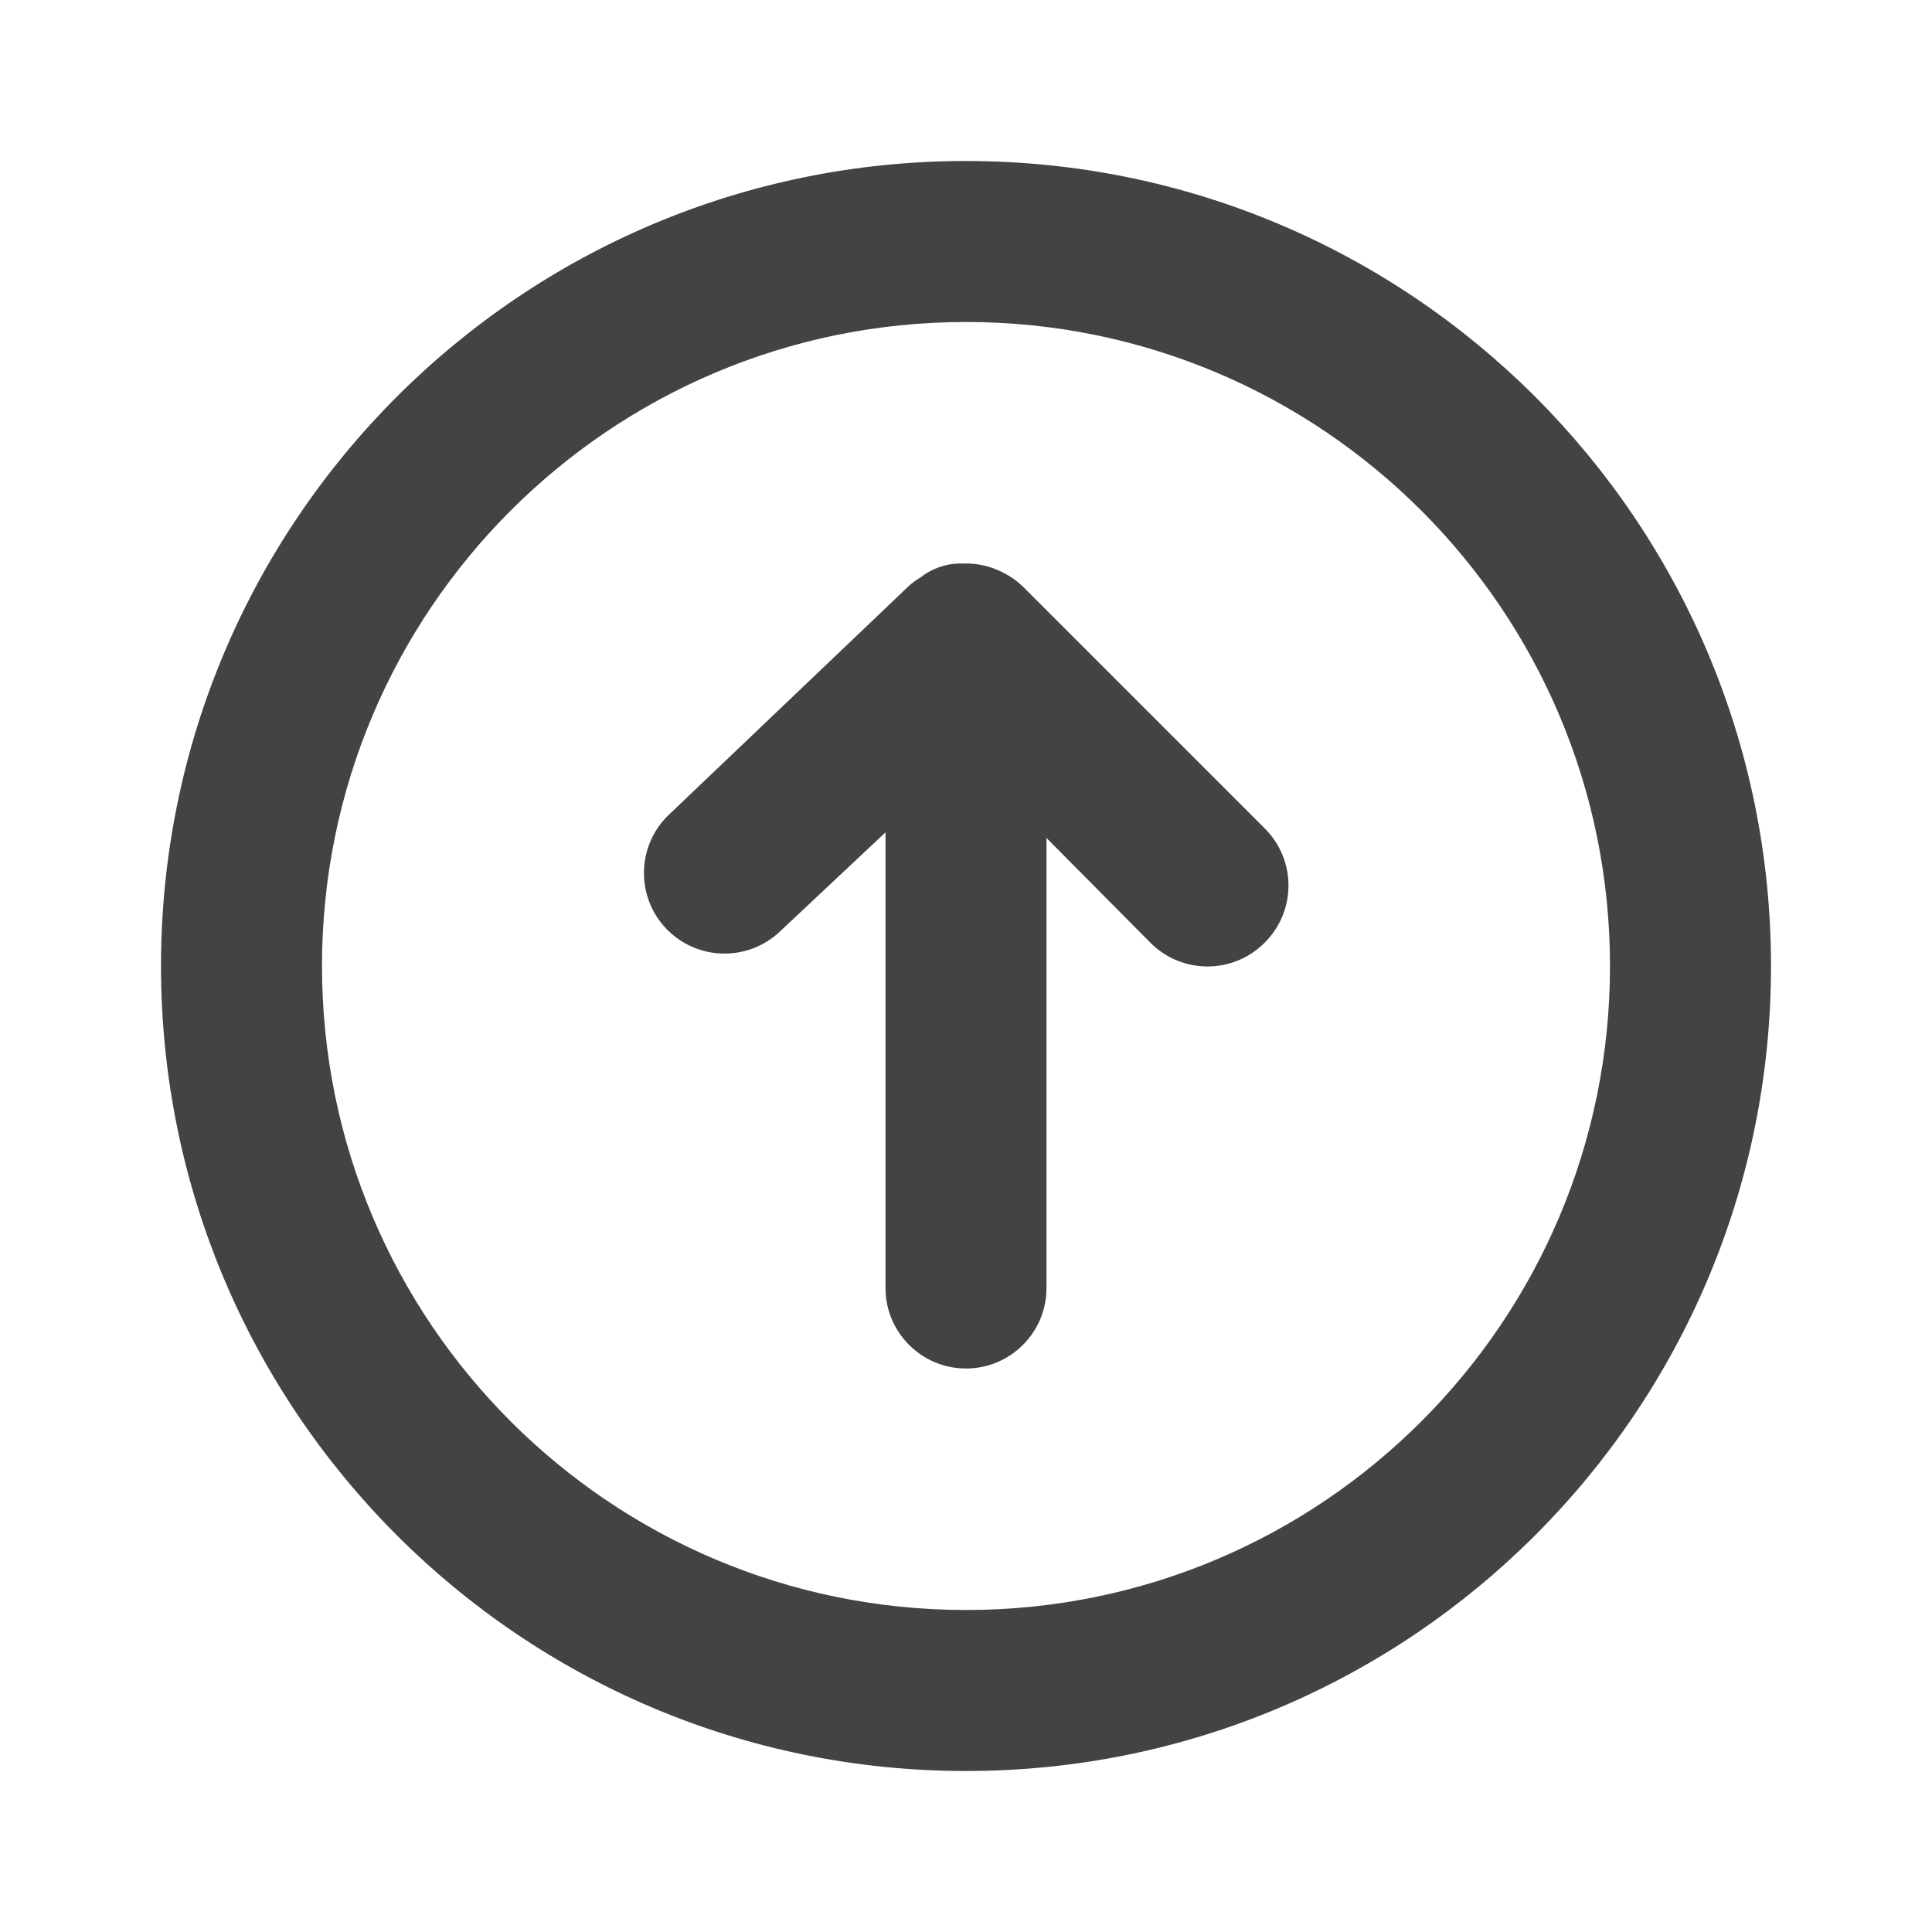
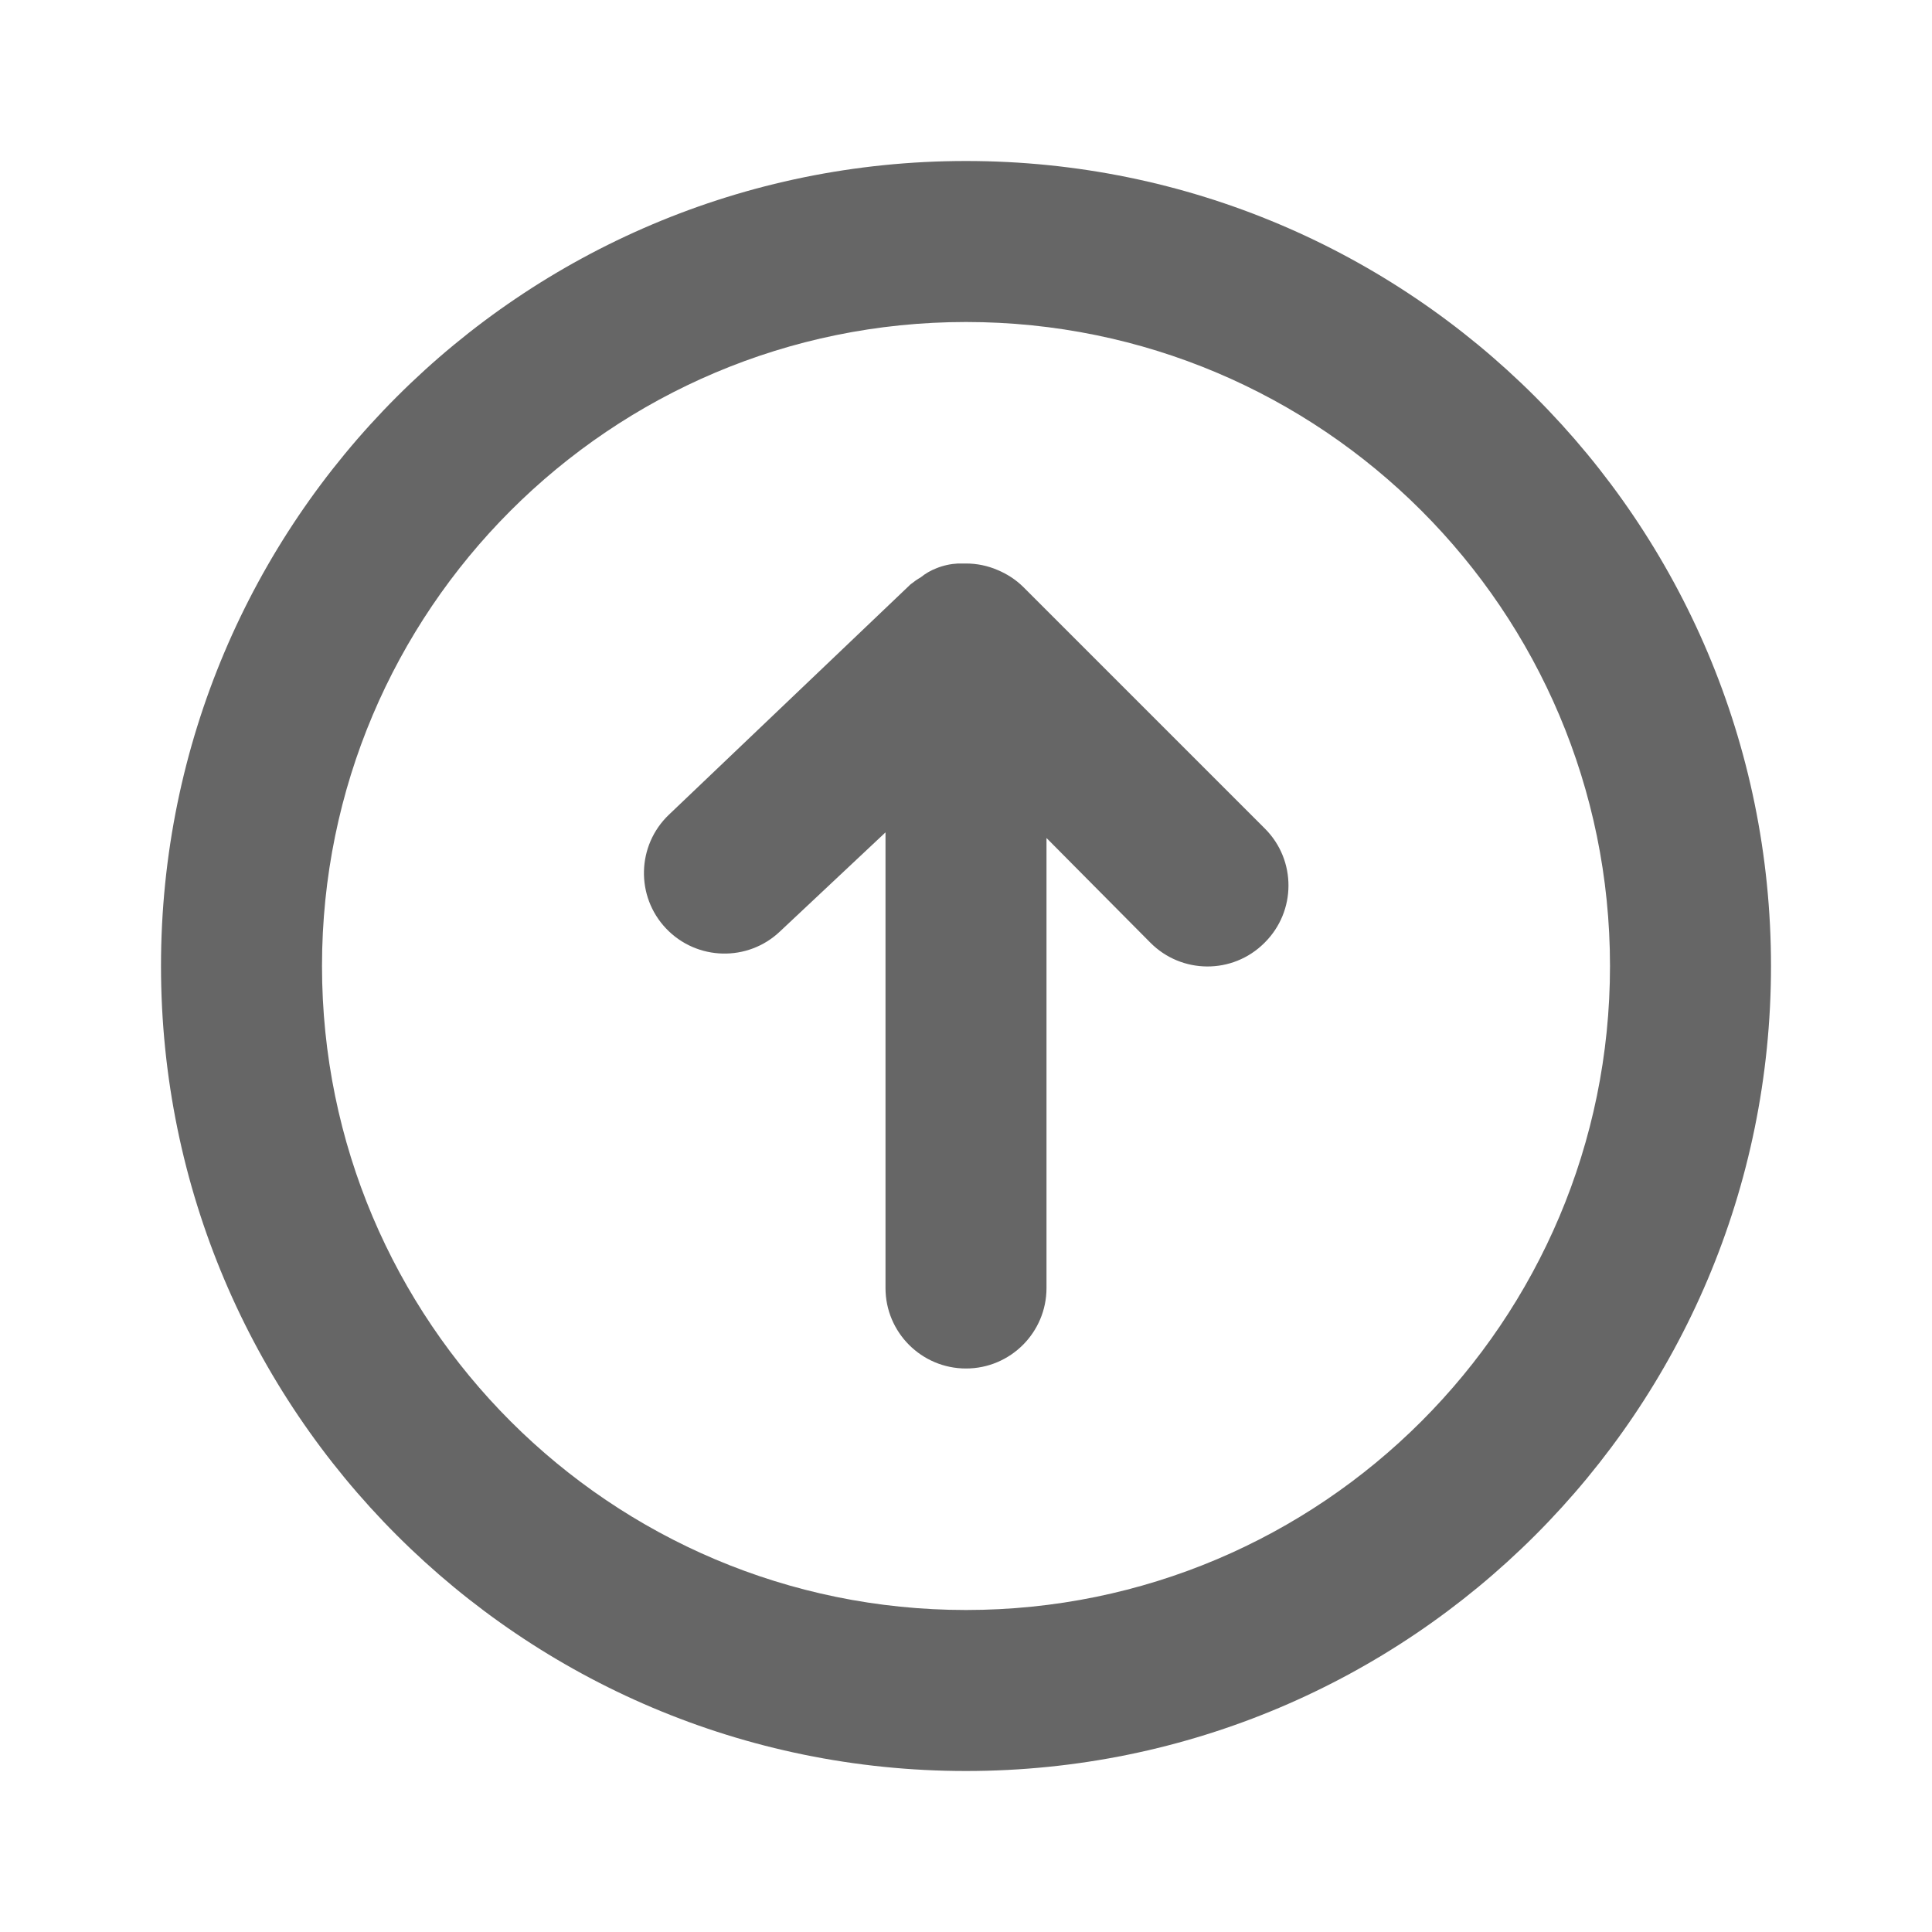
<svg xmlns="http://www.w3.org/2000/svg" version="1.1" viewBox="0 0 24 24">
-   <g fill="#434343">
+   <g fill="#666">
    <path opacity="0" d="M0,0h24v24h-24Z" />
    <path d="M12.71,7.29l3.25868e-08,3.1809e-08c-0.092,-0.09 -0.201,-0.161 -0.32,-0.21l4.07425e-08,1.73565e-08c-0.123,-0.053 -0.256,-0.08 -0.39,-0.08h-0.1l3.74186e-08,-1.84281e-09c-0.093,0.005 -0.184,0.025 -0.27,0.06l8.61258e-09,-3.35773e-09c-0.069,0.027 -0.133,0.064 -0.19,0.11l-1.04041e-07,6.04583e-08c-0.046,0.027 -0.089,0.057 -0.13,0.09l-3,2.86l1.55286e-08,-1.47789e-08c-0.4,0.381 -0.416,1.015 -0.035,1.415c0.381,0.4 1.015,0.416 1.415,0.035l1.31,-1.23v5.66l1.06581e-14,1.50996e-07c8.33927e-08,0.552 0.448,1 1,1c0.552,-8.33927e-08 1,-0.448 1,-1v-5.59l1.29,1.3l-3.12092e-08,-3.14662e-08c0.389,0.392 1.022,0.395 1.414,0.006c0.002,-0.002 0.004,-0.004 0.006,-0.006l4.18882e-08,-4.15461e-08c0.392,-0.389 0.395,-1.022 0.006,-1.414c-0.002,-0.002 -0.004,-0.004 -0.006,-0.006Z" />
    <path d="M12,2l-4.37114e-07,1.06581e-14c-5.523,2.41411e-07 -10,4.477 -10,10c2.41411e-07,5.523 4.477,10 10,10c5.523,-2.41411e-07 10,-4.477 10,-10l7.10543e-15,4.37114e-07c0,-5.523 -4.477,-10 -10,-10Zm0,18l-3.49691e-07,-7.10543e-15c-4.418,-1.93129e-07 -8,-3.582 -8,-8c1.93129e-07,-4.418 3.582,-8 8,-8c4.418,1.93129e-07 8,3.582 8,8v1.77636e-15c0,4.418 -3.582,8 -8,8c0,0 -3.55271e-15,0 -3.55271e-15,0Z" />
  </g>
</svg>
